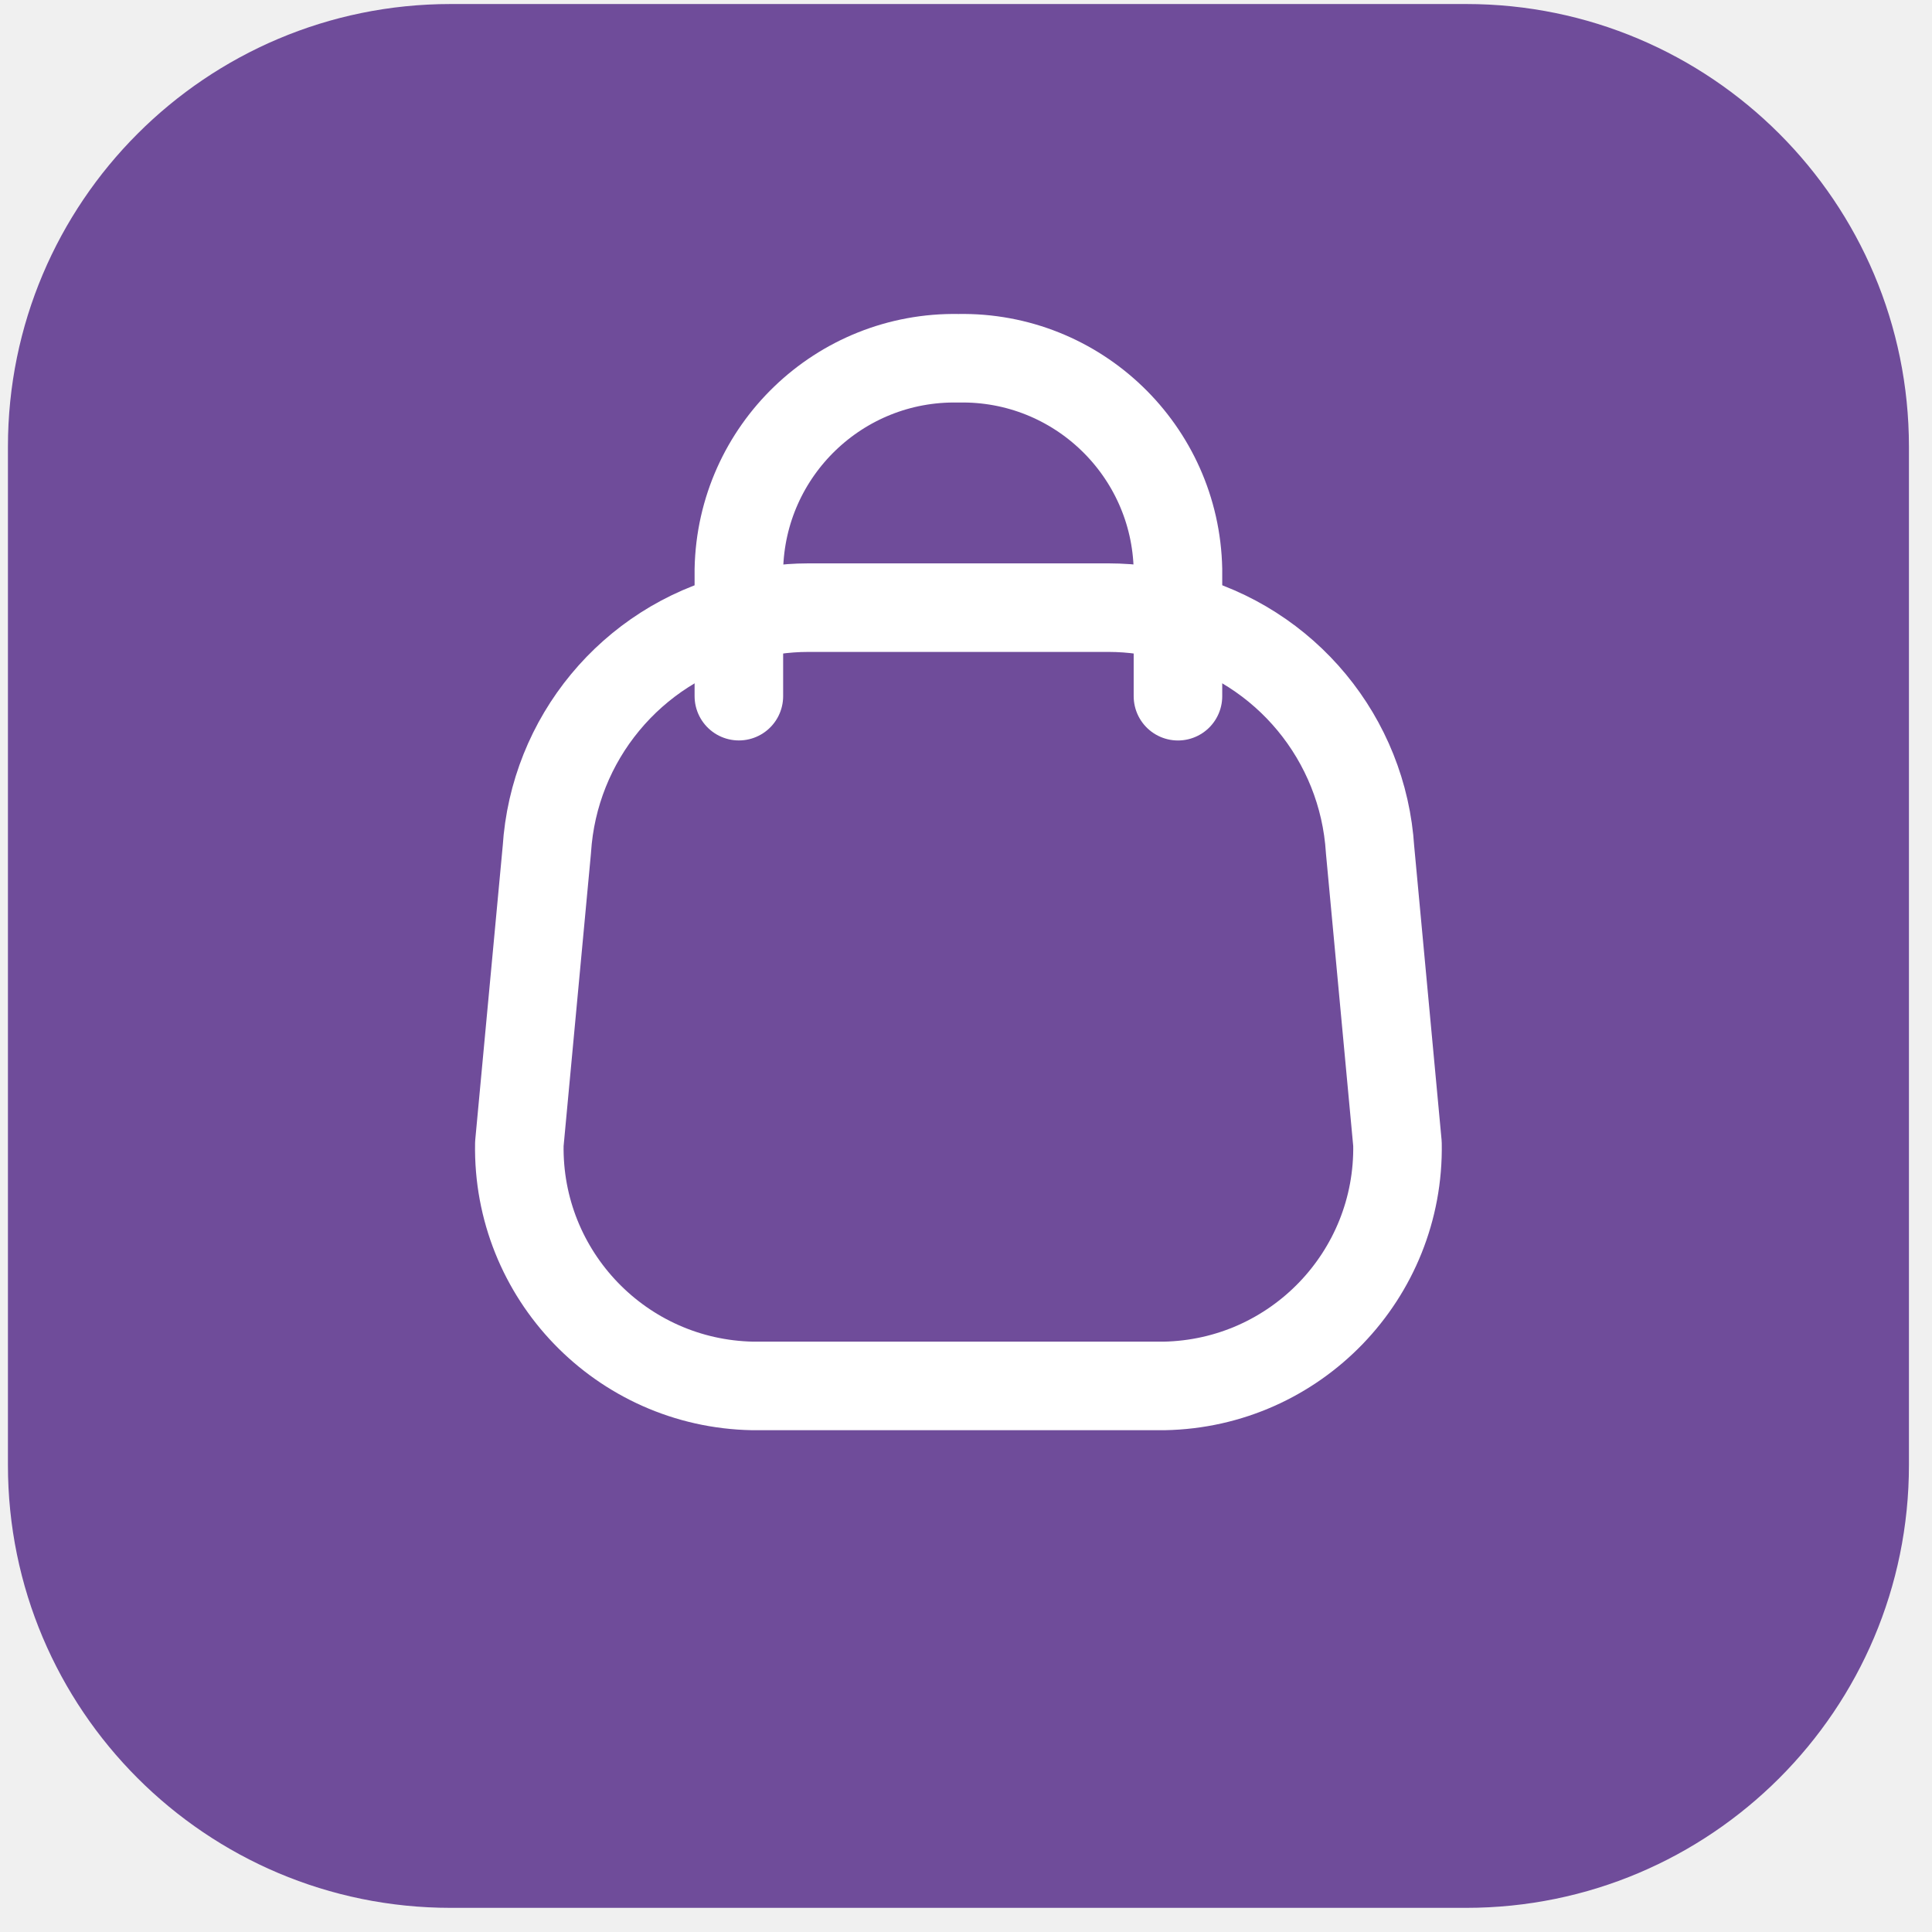
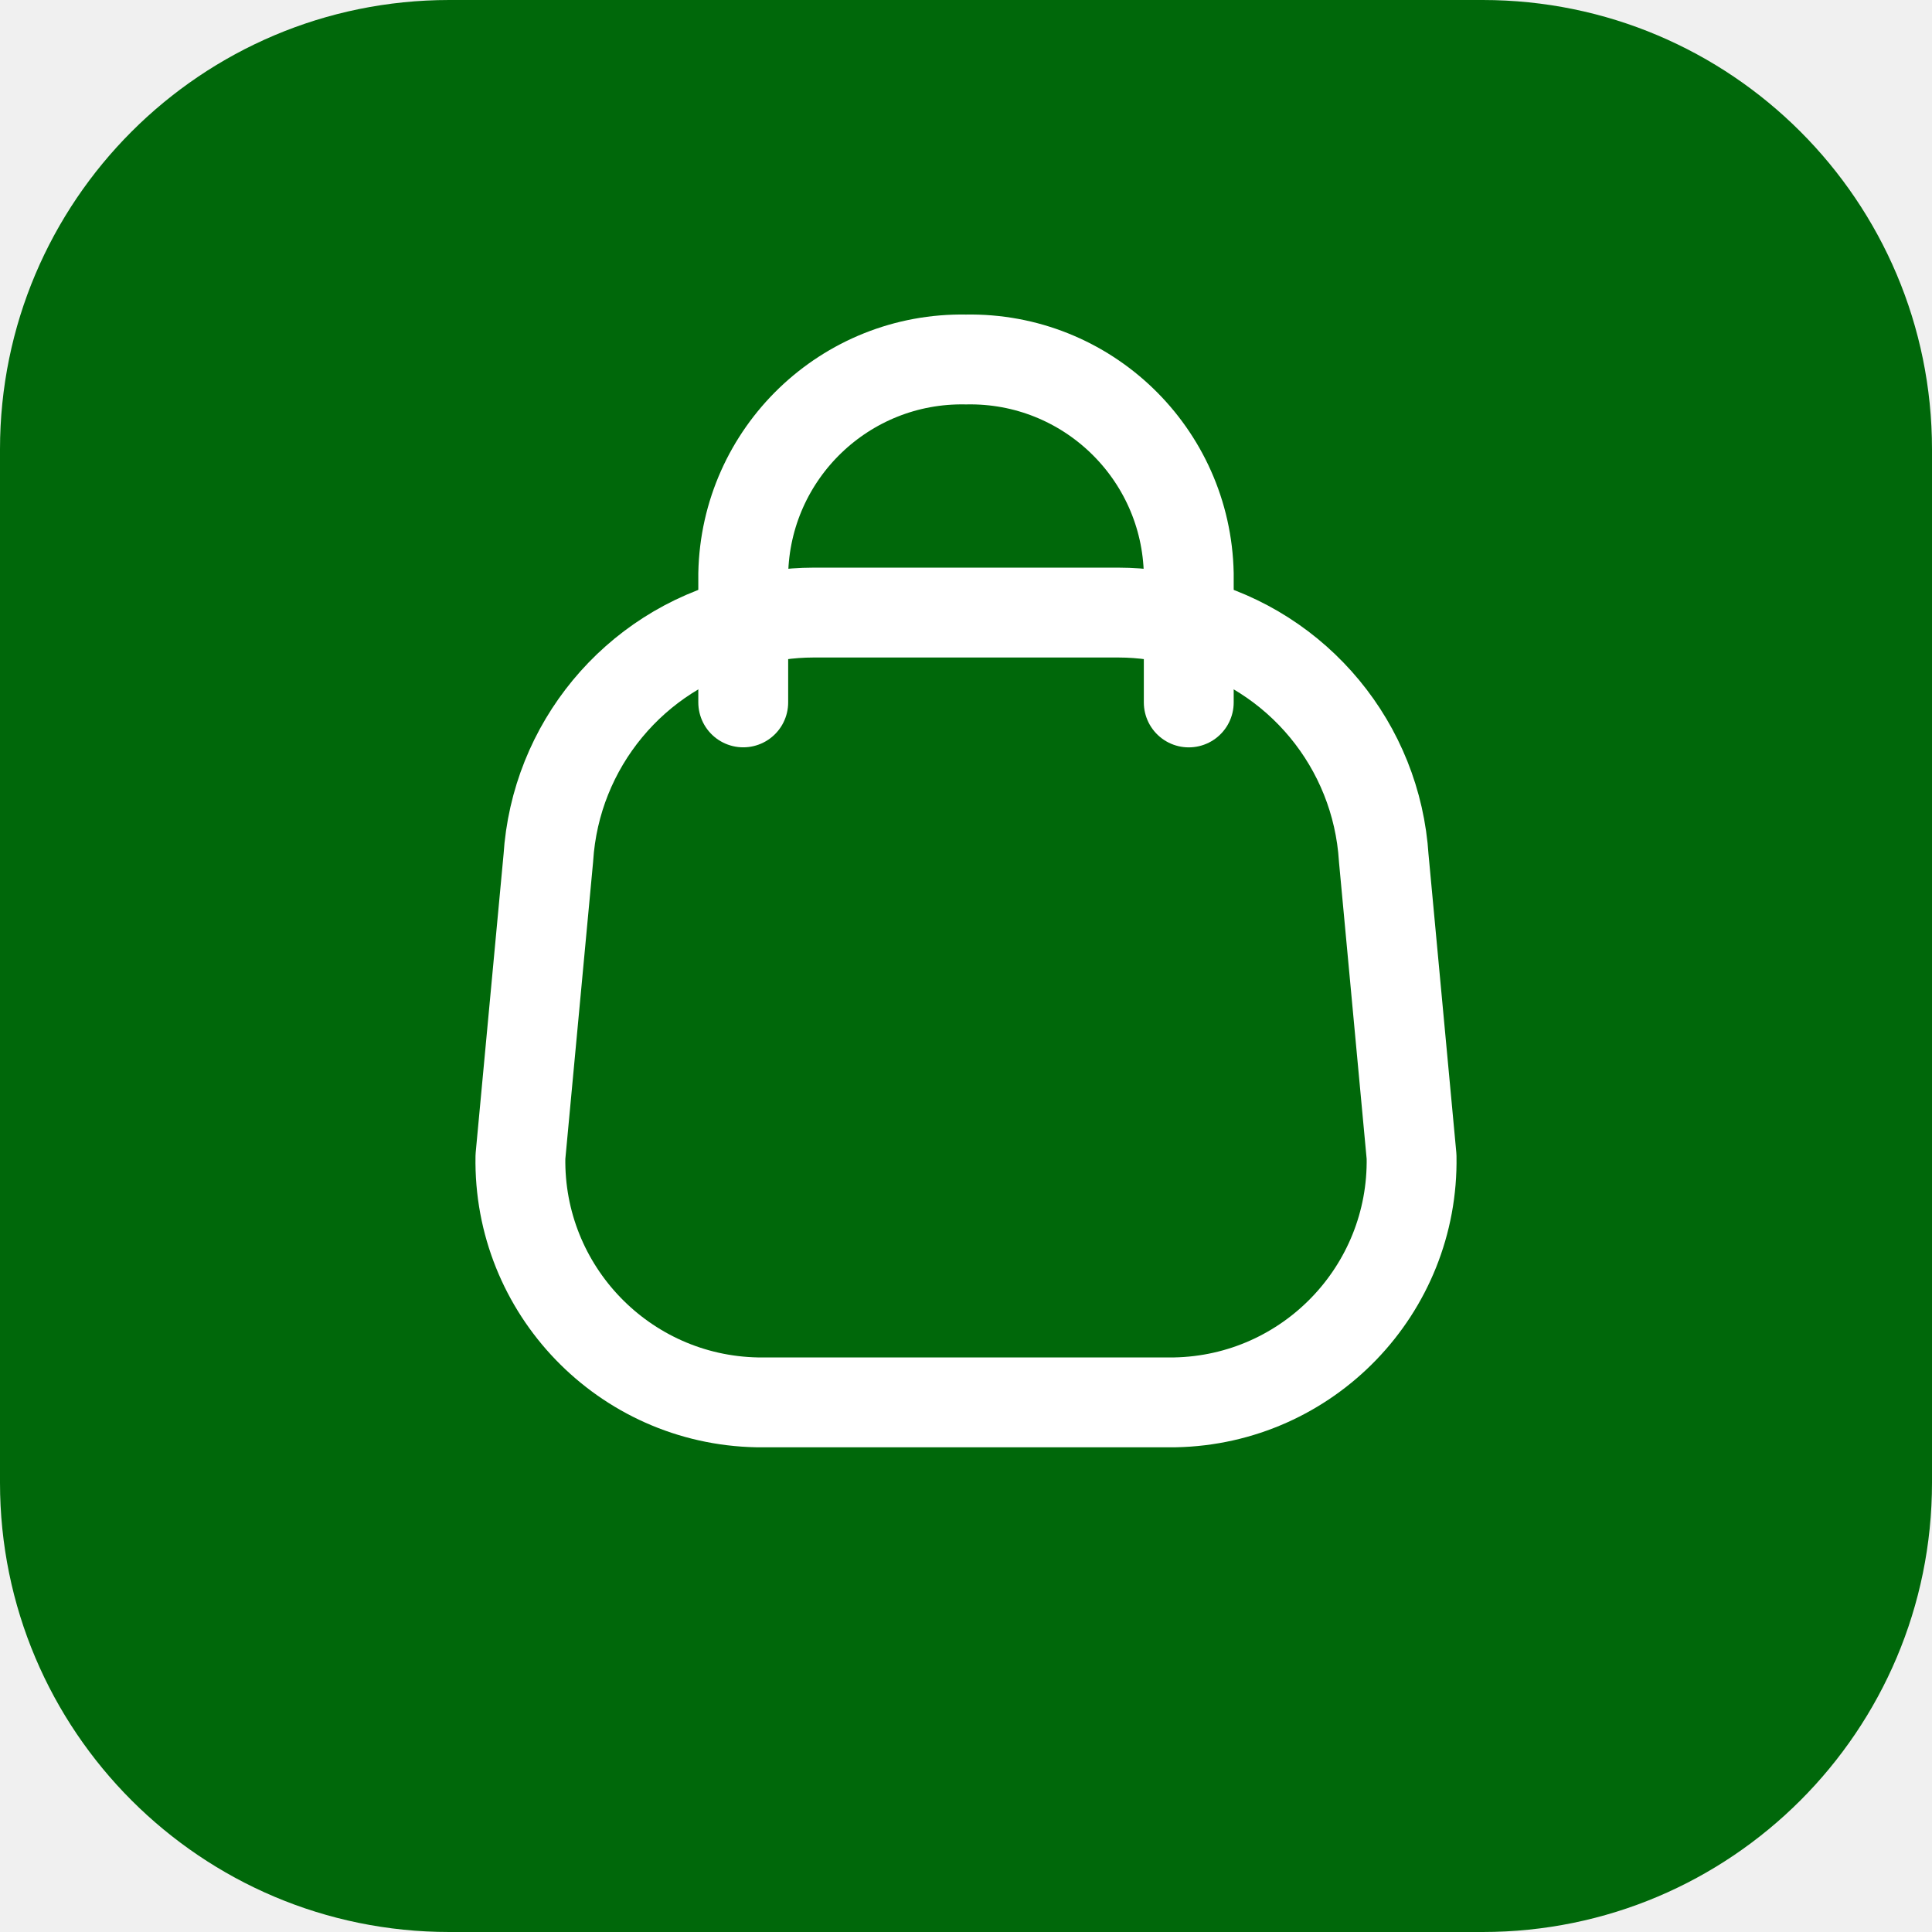
- <svg xmlns="http://www.w3.org/2000/svg" width="48" height="48" viewBox="0 0 48 48" fill="none">
-   <rect x="0.197" y="0.1" width="47.23" height="47.3" rx="11" fill="#6F4C9A" />
-   <path d="M29.266 17.297V14.148C29.207 11.194 26.766 8.845 23.812 8.901C20.857 8.845 18.416 11.194 18.357 14.148V17.296" stroke="white" stroke-width="2.2" stroke-linecap="round" stroke-linejoin="round" />
-   <path fill-rule="evenodd" clip-rule="evenodd" d="M12.903 28.418C12.844 31.679 15.439 34.372 18.7 34.433H28.923C32.184 34.372 34.779 31.679 34.72 28.418L34.039 21.113C33.866 18.358 31.939 16.029 29.266 15.343C28.709 15.181 28.132 15.098 27.552 15.097H20.072C19.492 15.098 18.915 15.181 18.358 15.343C15.686 16.029 13.76 18.357 13.586 21.109L12.903 28.418Z" stroke="white" stroke-width="2.2" stroke-linecap="round" stroke-linejoin="round" />
+ <svg xmlns="http://www.w3.org/2000/svg" width="43" height="43" viewBox="0 0 43 43" fill="none">
+   <rect width="43" height="43" rx="10" fill="#00680A" />
+   <path d="M26.458 15.634V12.771C26.405 10.085 24.186 7.95 21.5 8.001C18.814 7.95 16.595 10.085 16.542 12.771V15.633" stroke="white" stroke-width="2" stroke-linecap="round" stroke-linejoin="round" />
+   <path fill-rule="evenodd" clip-rule="evenodd" d="M11.583 25.744C11.53 28.708 13.889 31.156 16.853 31.212H26.147C29.112 31.156 31.47 28.708 31.417 25.744L30.798 19.102C30.64 16.599 28.889 14.481 26.458 13.858C25.952 13.71 25.427 13.635 24.9 13.634H18.1C17.573 13.635 17.048 13.71 16.542 13.858C14.113 14.481 12.362 16.597 12.204 19.099L11.583 25.744Z" stroke="white" stroke-width="2" stroke-linecap="round" stroke-linejoin="round" />
</svg>
